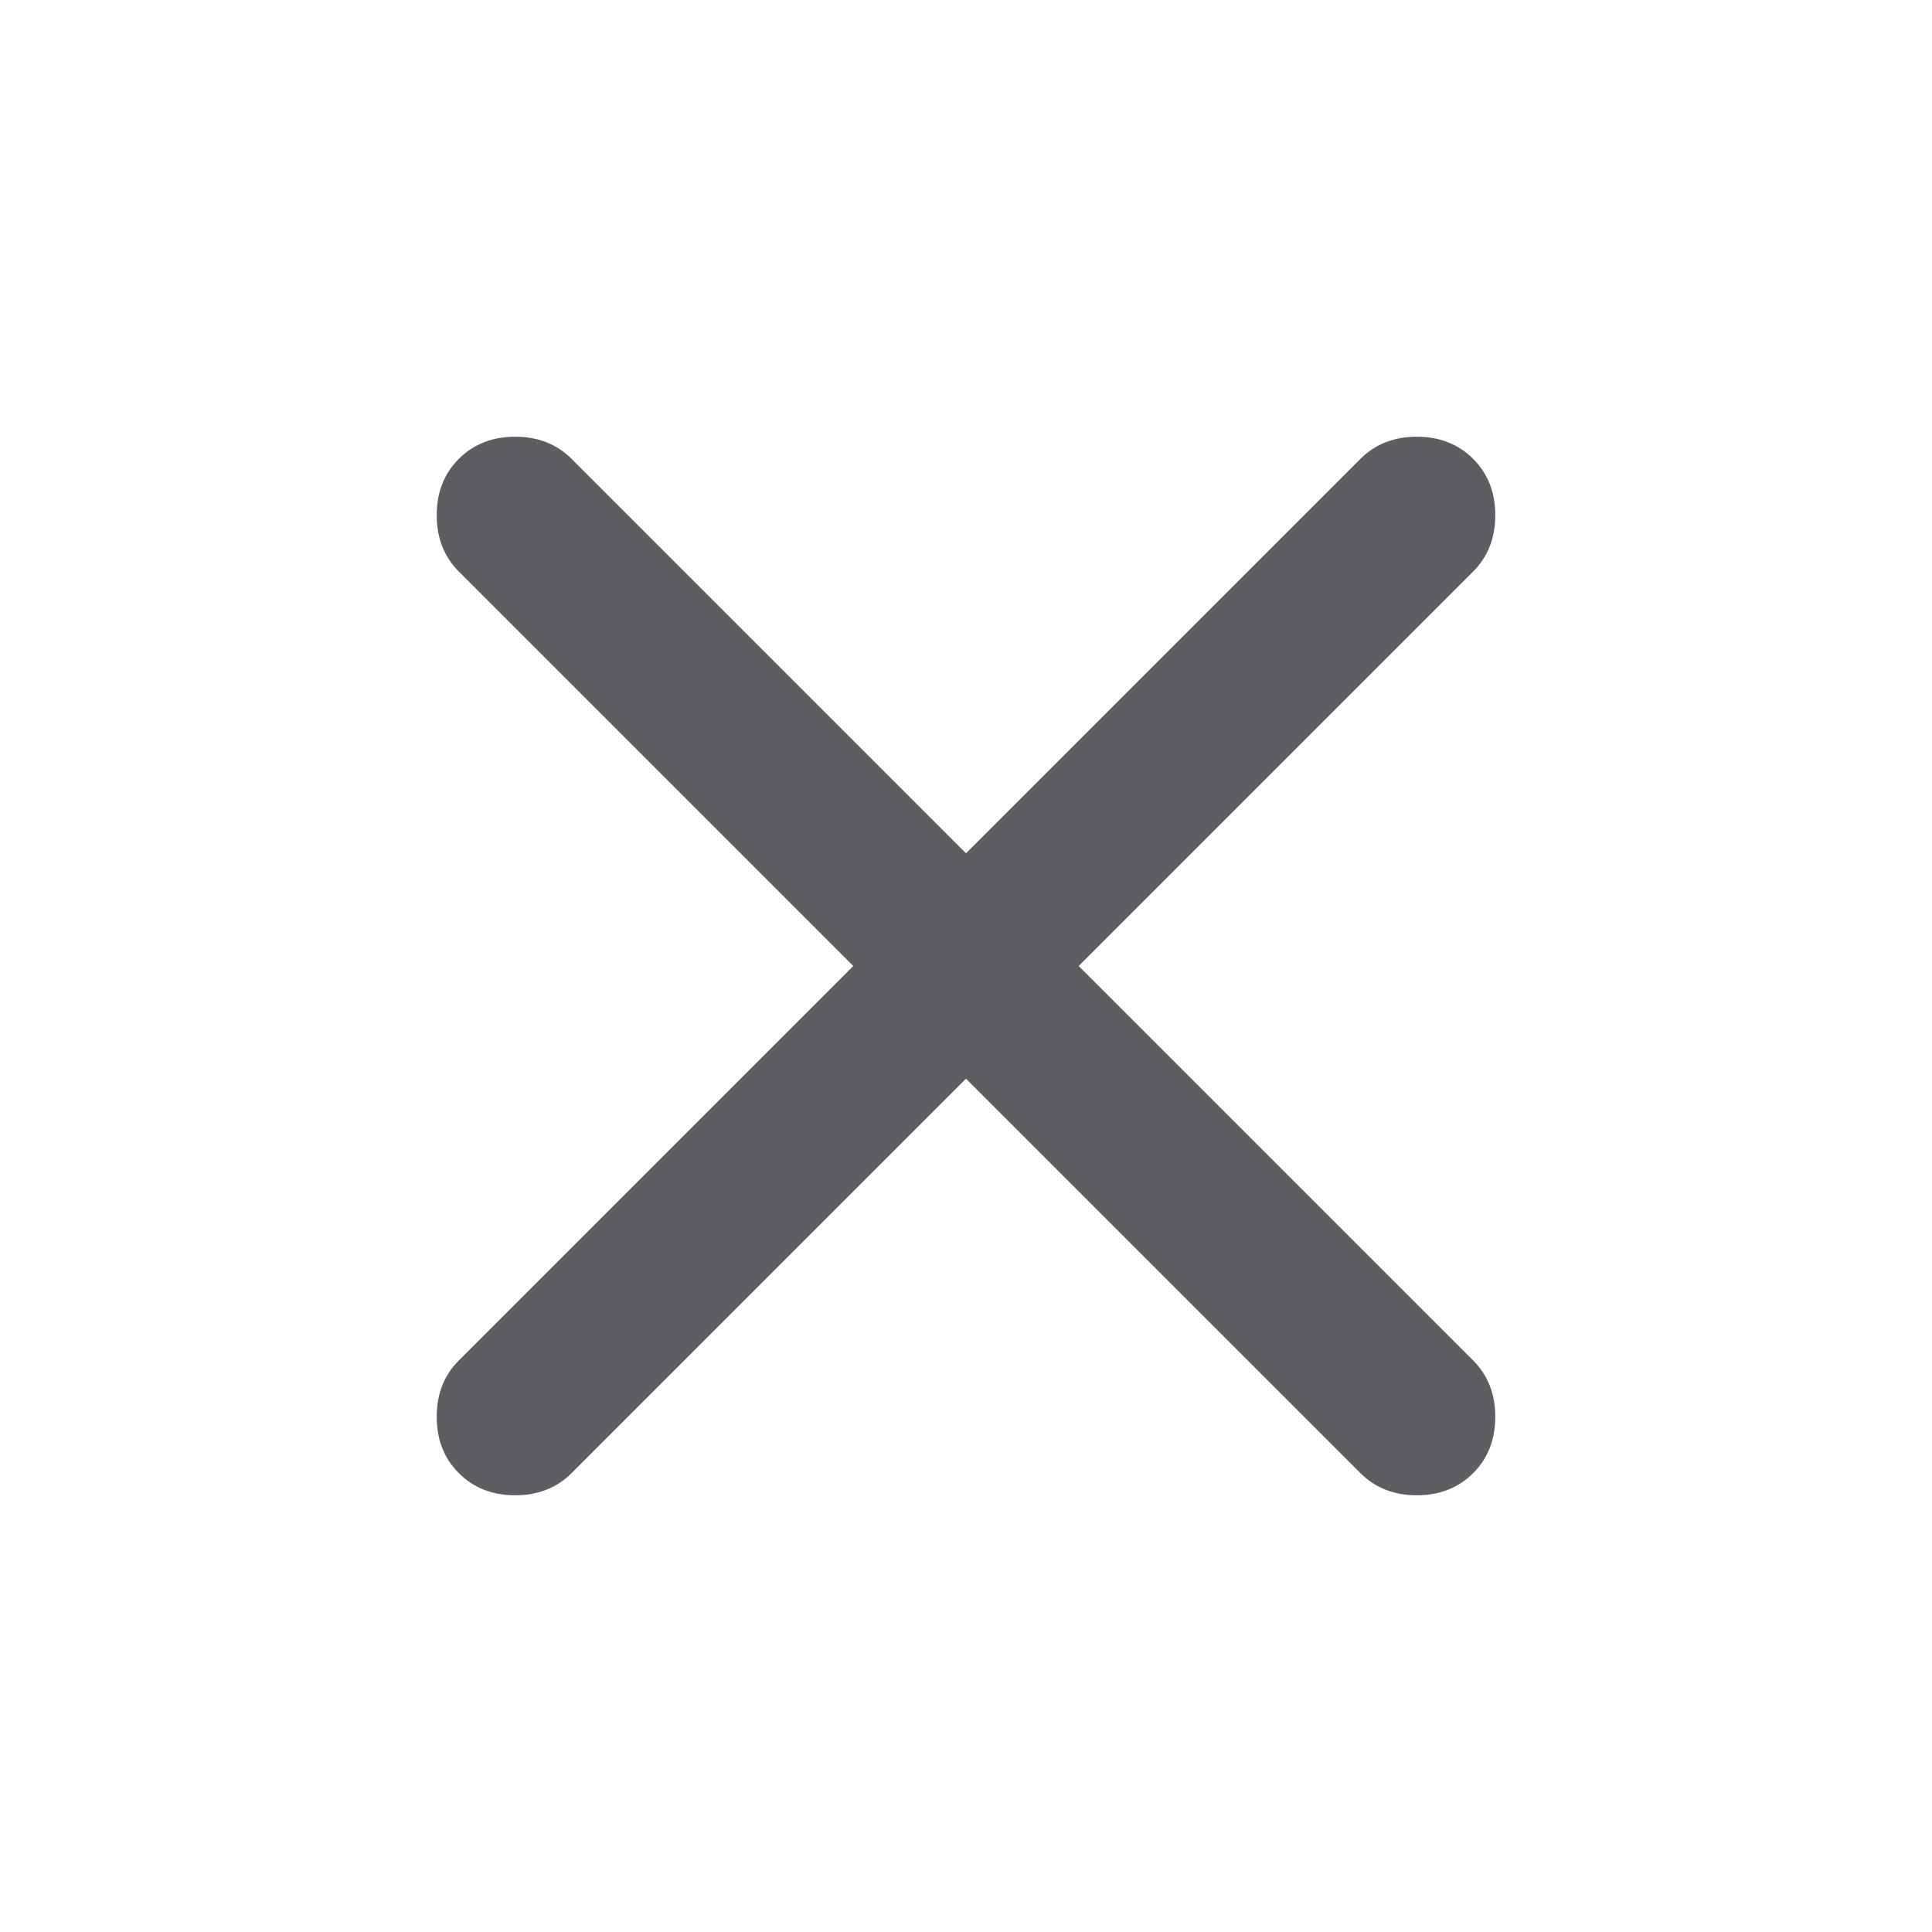
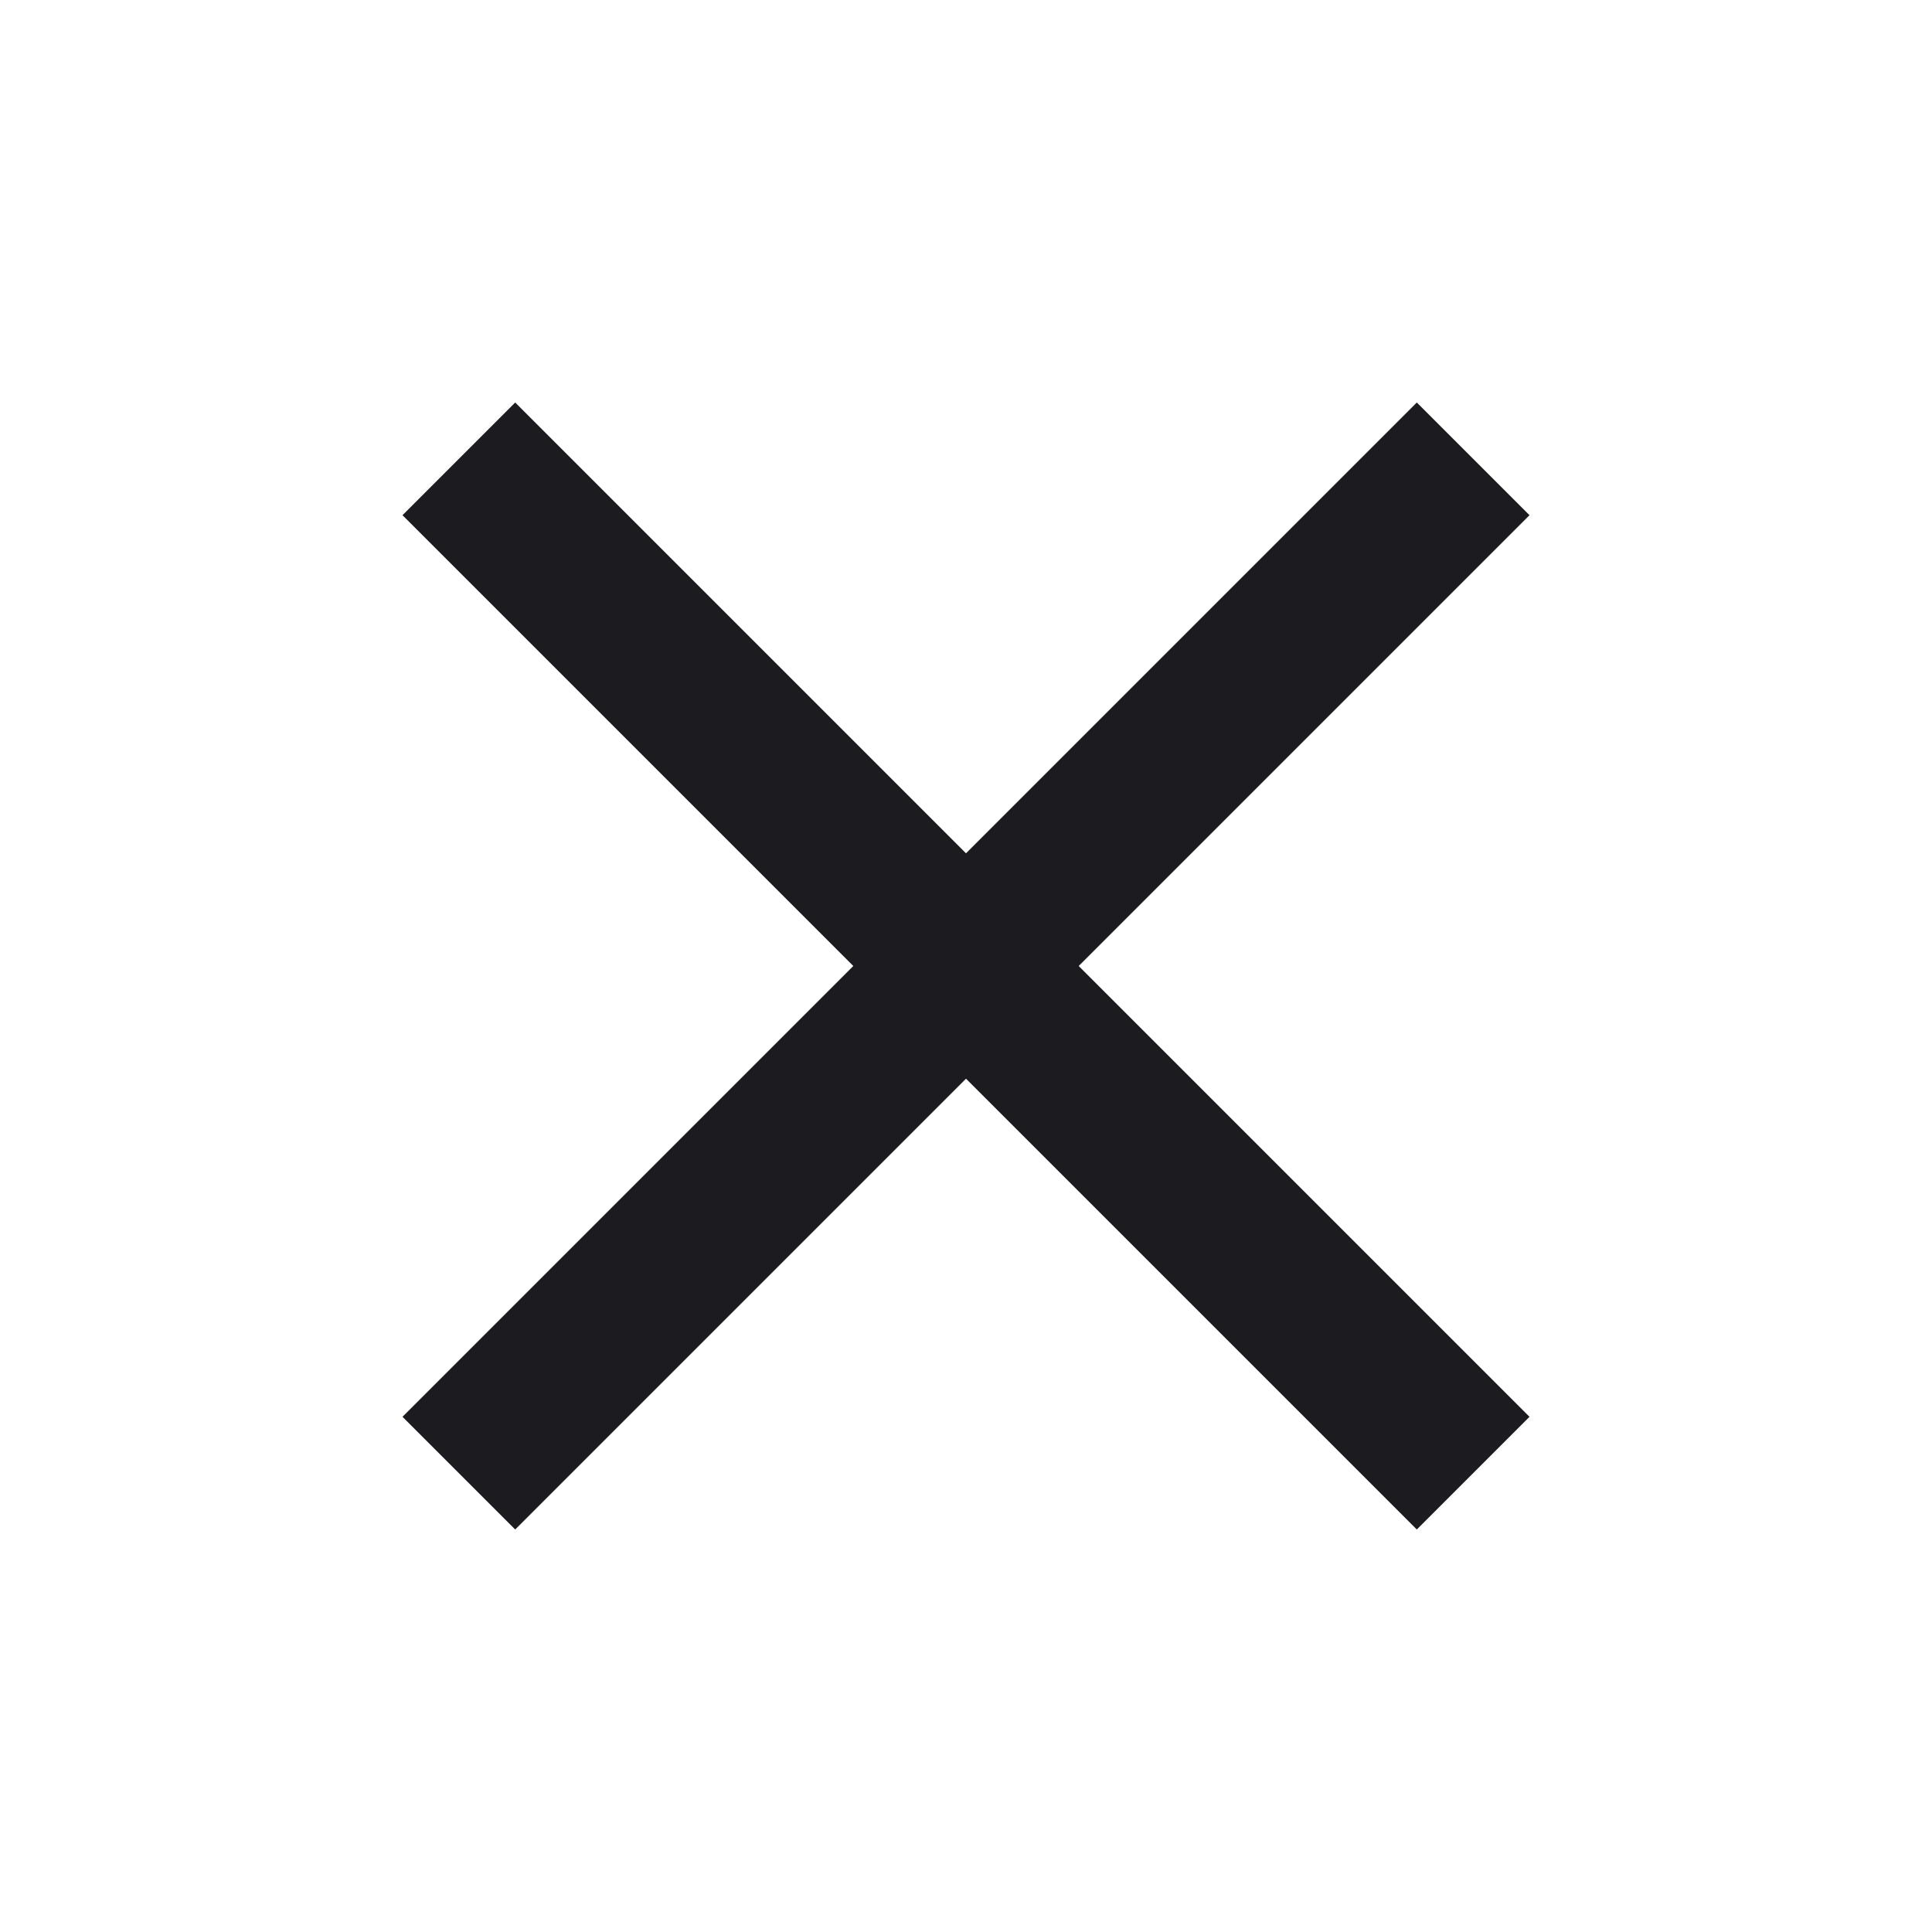
<svg xmlns="http://www.w3.org/2000/svg" width="24" height="24" viewBox="0 0 24 24" fill="none">
-   <path d="M12 13.4L7.1 18.3C6.916 18.483 6.683 18.575 6.4 18.575C6.116 18.575 5.883 18.483 5.7 18.3C5.516 18.117 5.425 17.883 5.425 17.6C5.425 17.317 5.516 17.083 5.7 16.9L10.6 12L5.7 7.1C5.516 6.917 5.425 6.683 5.425 6.4C5.425 6.117 5.516 5.883 5.7 5.7C5.883 5.517 6.116 5.425 6.4 5.425C6.683 5.425 6.916 5.517 7.1 5.7L12 10.6L16.9 5.7C17.083 5.517 17.317 5.425 17.6 5.425C17.883 5.425 18.116 5.517 18.3 5.7C18.483 5.883 18.575 6.117 18.575 6.4C18.575 6.683 18.483 6.917 18.3 7.1L13.4 12L18.3 16.9C18.483 17.083 18.575 17.317 18.575 17.6C18.575 17.883 18.483 18.117 18.3 18.3C18.116 18.483 17.883 18.575 17.6 18.575C17.317 18.575 17.083 18.483 16.9 18.3L12 13.4Z" fill="#605D62" />
+   <g id="icon/close">
+     <path id="Vector" d="M6.4 19L5 17.6L10.6 12L5 6.4L6.4 5L12 10.6L17.6 5L19 6.4L13.4 12L19 17.6L17.6 19L12 13.4L6.4 19Z" fill="#1C1B1F" />
+   </g>
</svg>
